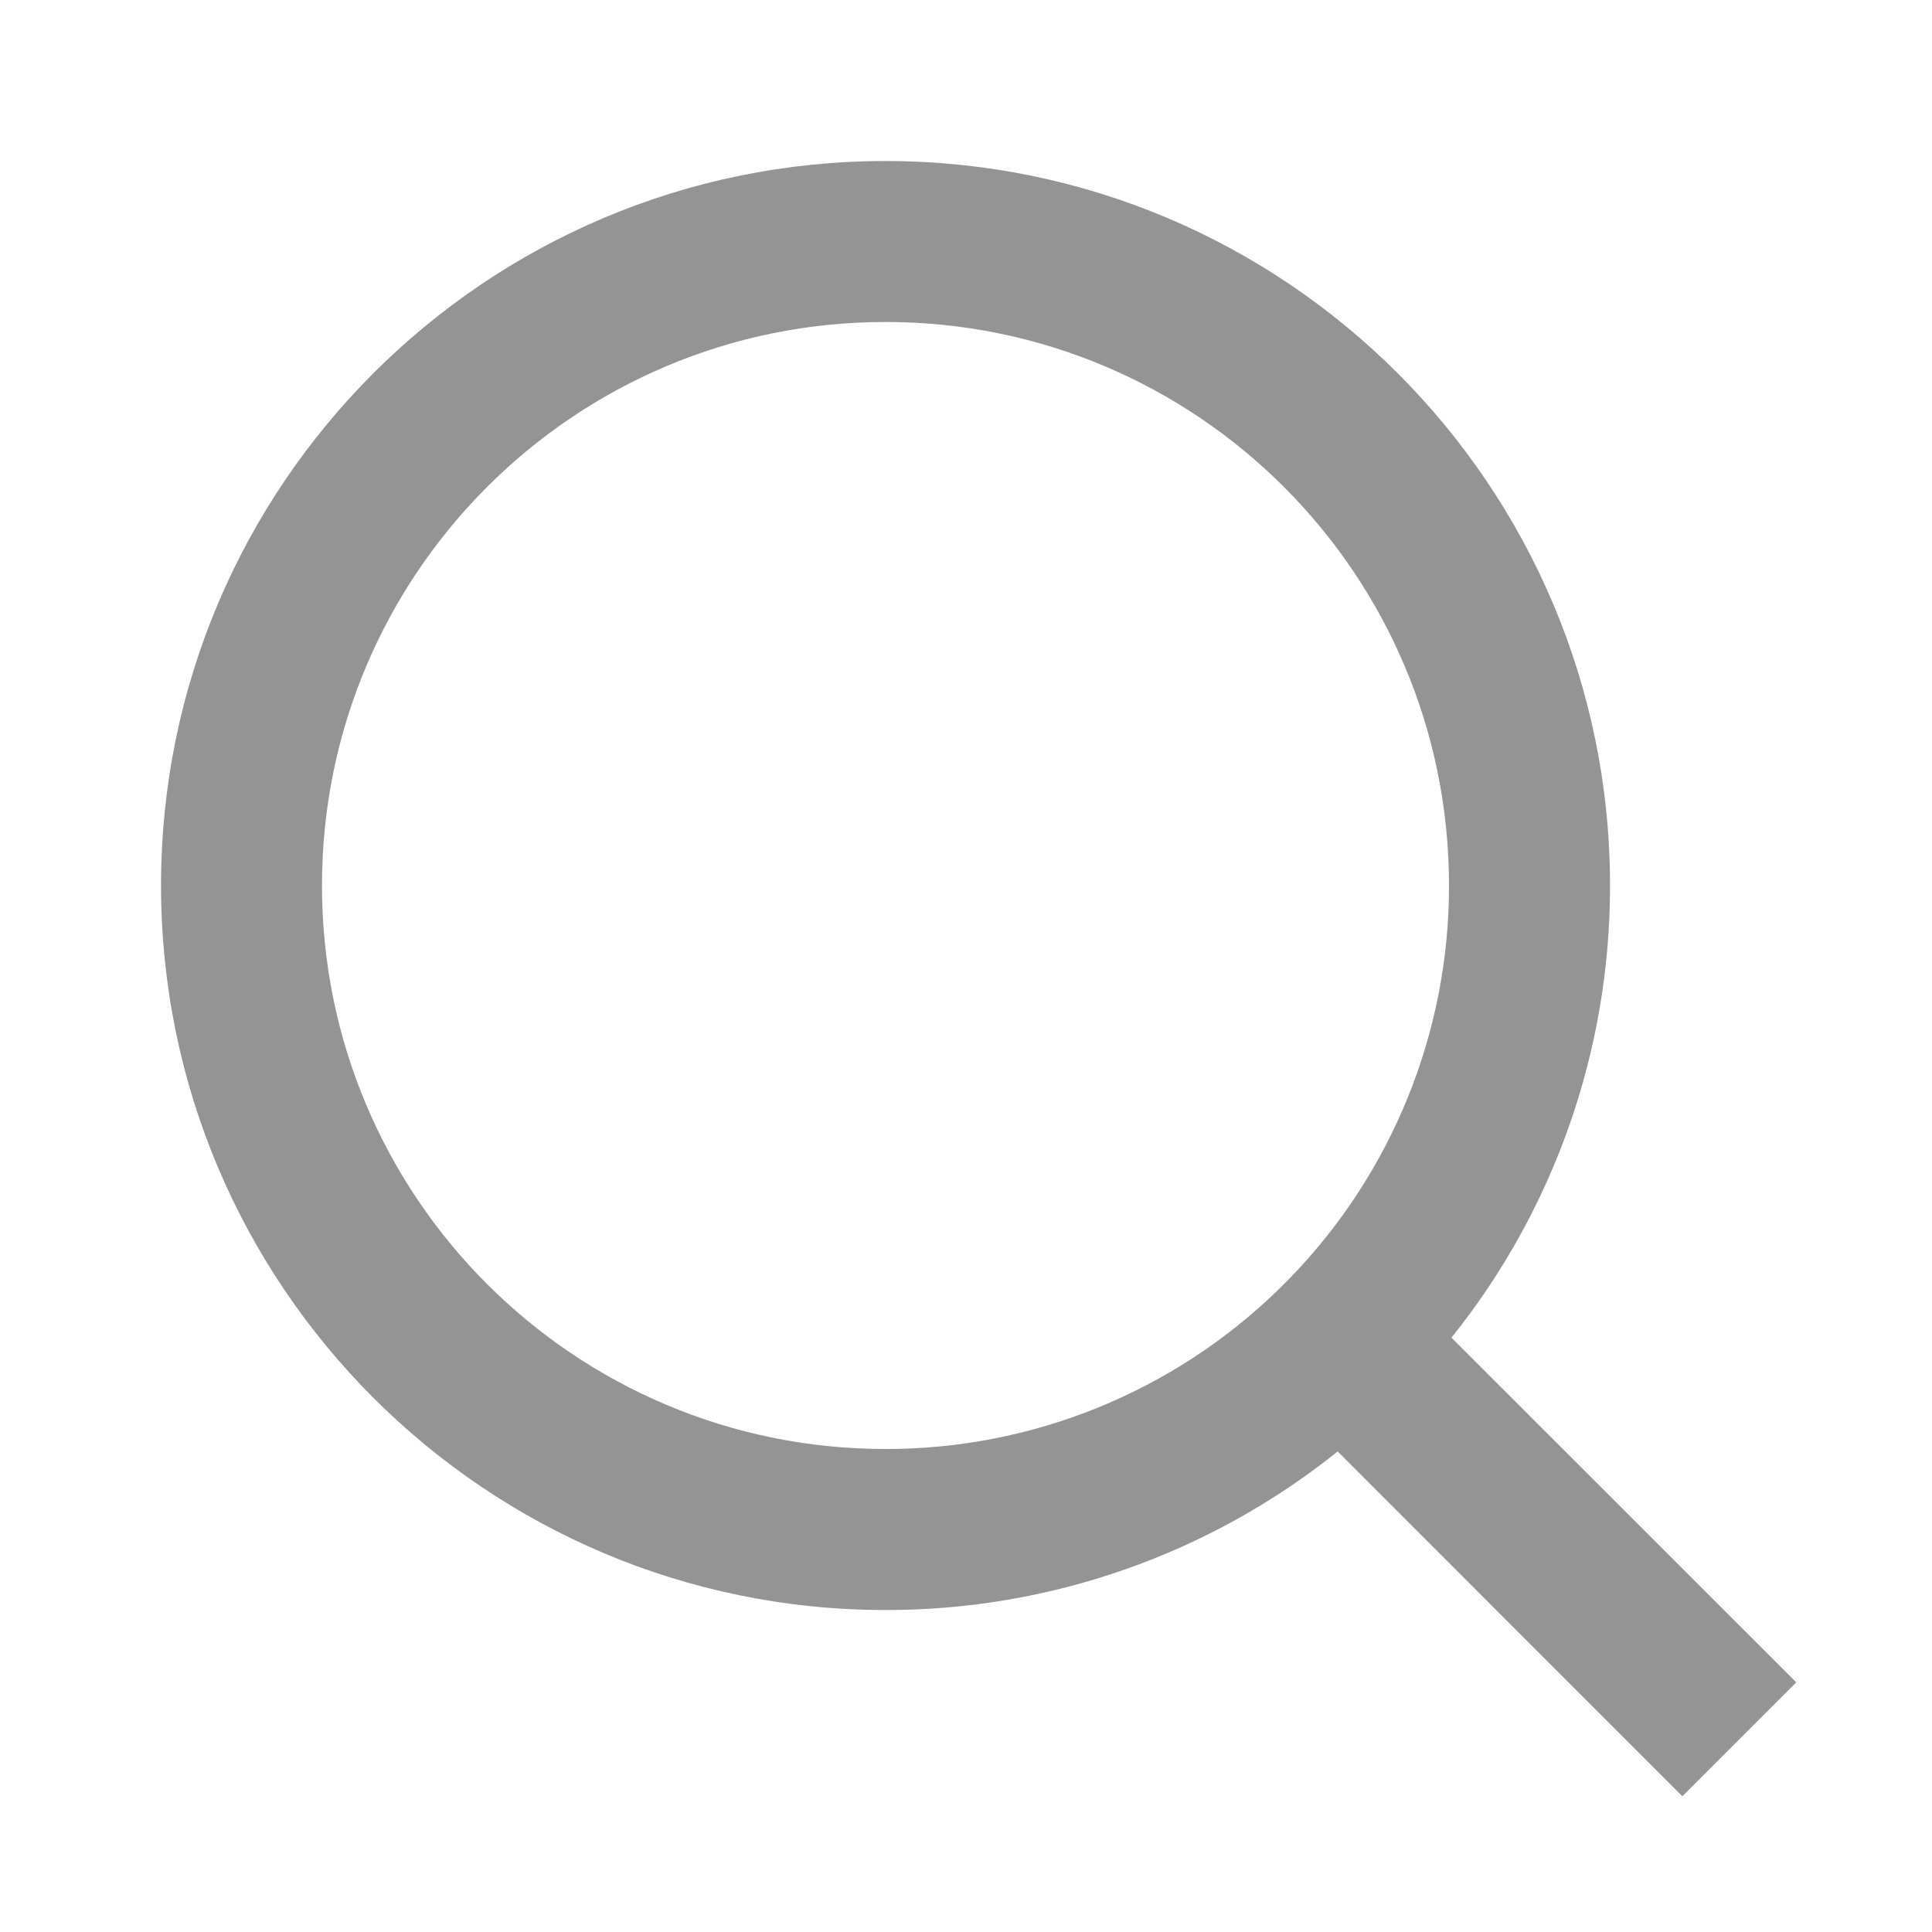
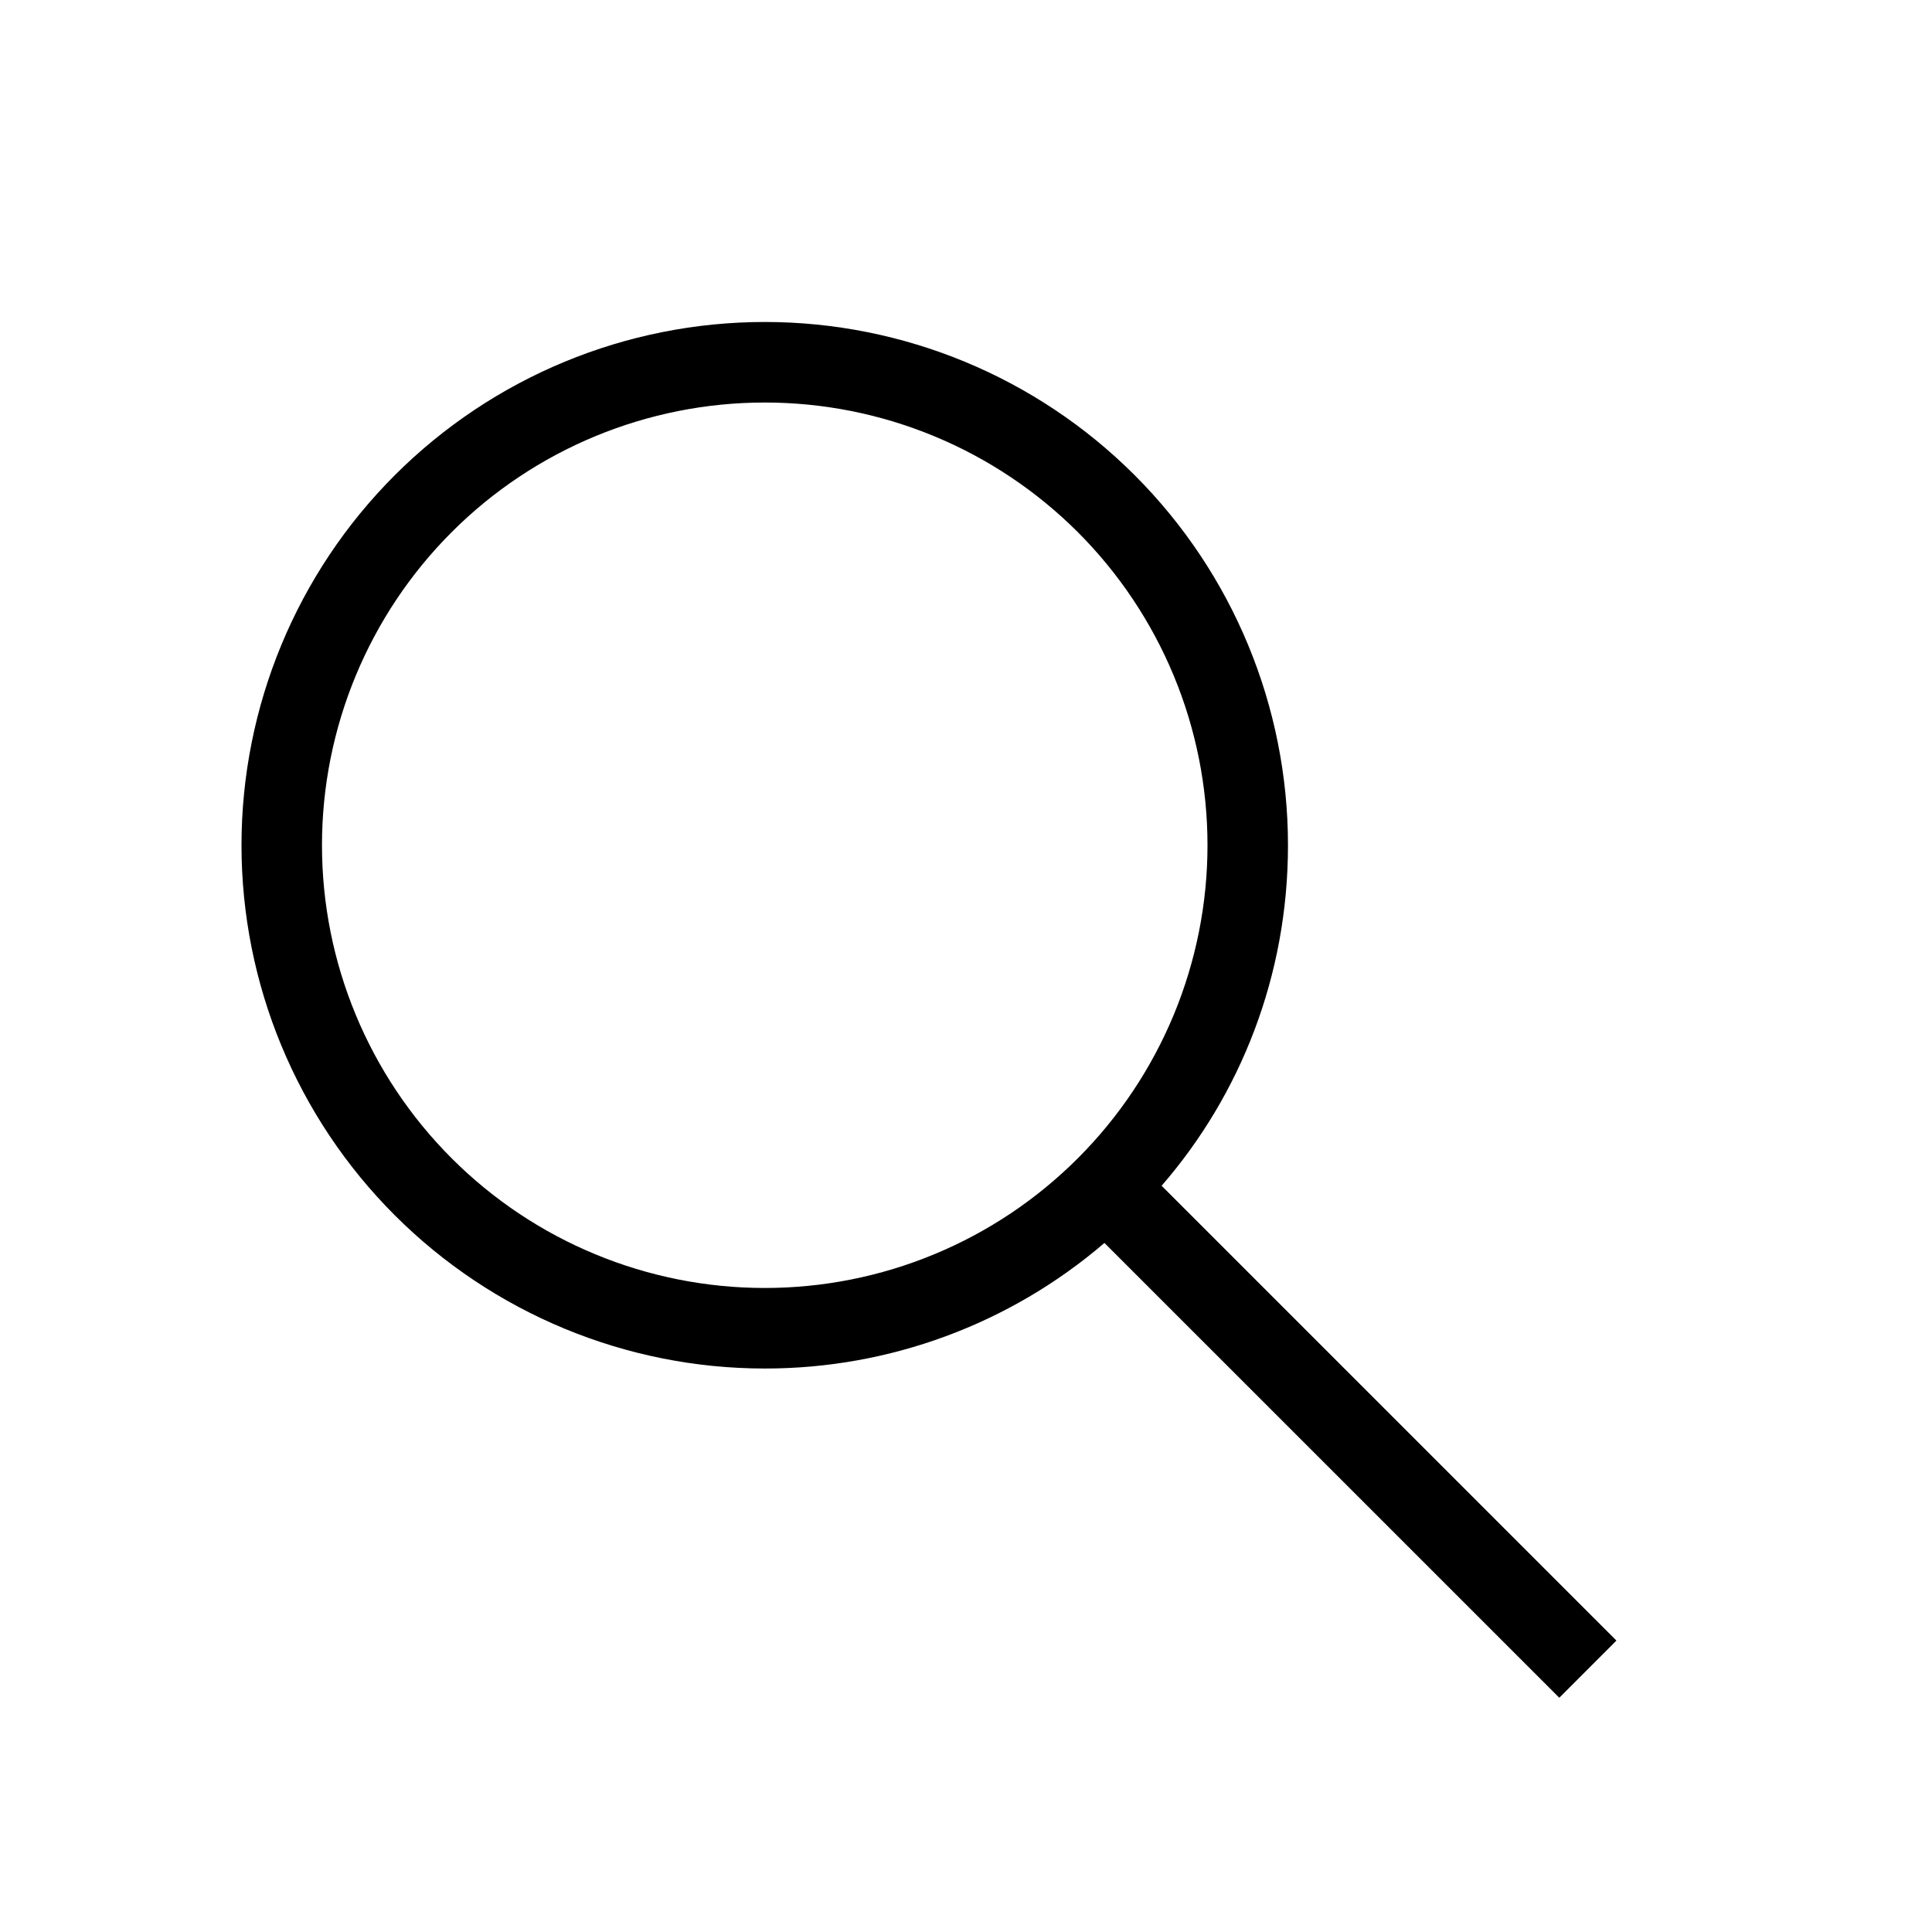
<svg xmlns="http://www.w3.org/2000/svg" width="32" height="32" viewBox="0 0 32 32" fill="none">
-   <path d="M24.041 22.156L29.752 27.865L27.865 29.752L22.156 24.041C20.032 25.744 17.389 26.671 14.667 26.667C8.043 26.667 2.667 21.291 2.667 14.667C2.667 8.043 8.043 2.667 14.667 2.667C21.291 2.667 26.667 8.043 26.667 14.667C26.671 17.389 25.744 20.032 24.041 22.156ZM21.367 21.167C23.058 19.426 24.003 17.094 24 14.667C24 9.511 19.823 5.333 14.667 5.333C9.511 5.333 5.333 9.511 5.333 14.667C5.333 19.823 9.511 24 14.667 24C17.094 24.003 19.426 23.058 21.167 21.367L21.367 21.167Z" fill="#949494" />
+   <path d="M12.667 5.333C14.965 5.333 17.17 6.246 18.795 7.872C20.42 9.497 21.333 11.701 21.333 14C21.333 16.16 20.547 18.133 19.24 19.64L26.773 27.173L25.827 28.12L18.293 20.587C16.727 21.931 14.731 22.669 12.667 22.667C10.368 22.667 8.164 21.753 6.538 20.128C4.913 18.503 4 16.299 4 14C4 11.701 4.913 9.497 6.538 7.872C8.164 6.246 10.368 5.333 12.667 5.333ZM12.667 6.667C10.722 6.667 8.856 7.439 7.481 8.814C6.106 10.19 5.333 12.055 5.333 14C5.333 15.945 6.106 17.81 7.481 19.185C8.856 20.561 10.722 21.333 12.667 21.333C13.63 21.333 14.583 21.144 15.473 20.775C16.363 20.407 17.171 19.866 17.852 19.185C18.533 18.504 19.073 17.696 19.442 16.806C19.81 15.916 20 14.963 20 14C20 13.037 19.81 12.083 19.442 11.194C19.073 10.304 18.533 9.495 17.852 8.814C17.171 8.134 16.363 7.593 15.473 7.225C14.583 6.856 13.63 6.667 12.667 6.667Z" fill="black" />
</svg>
